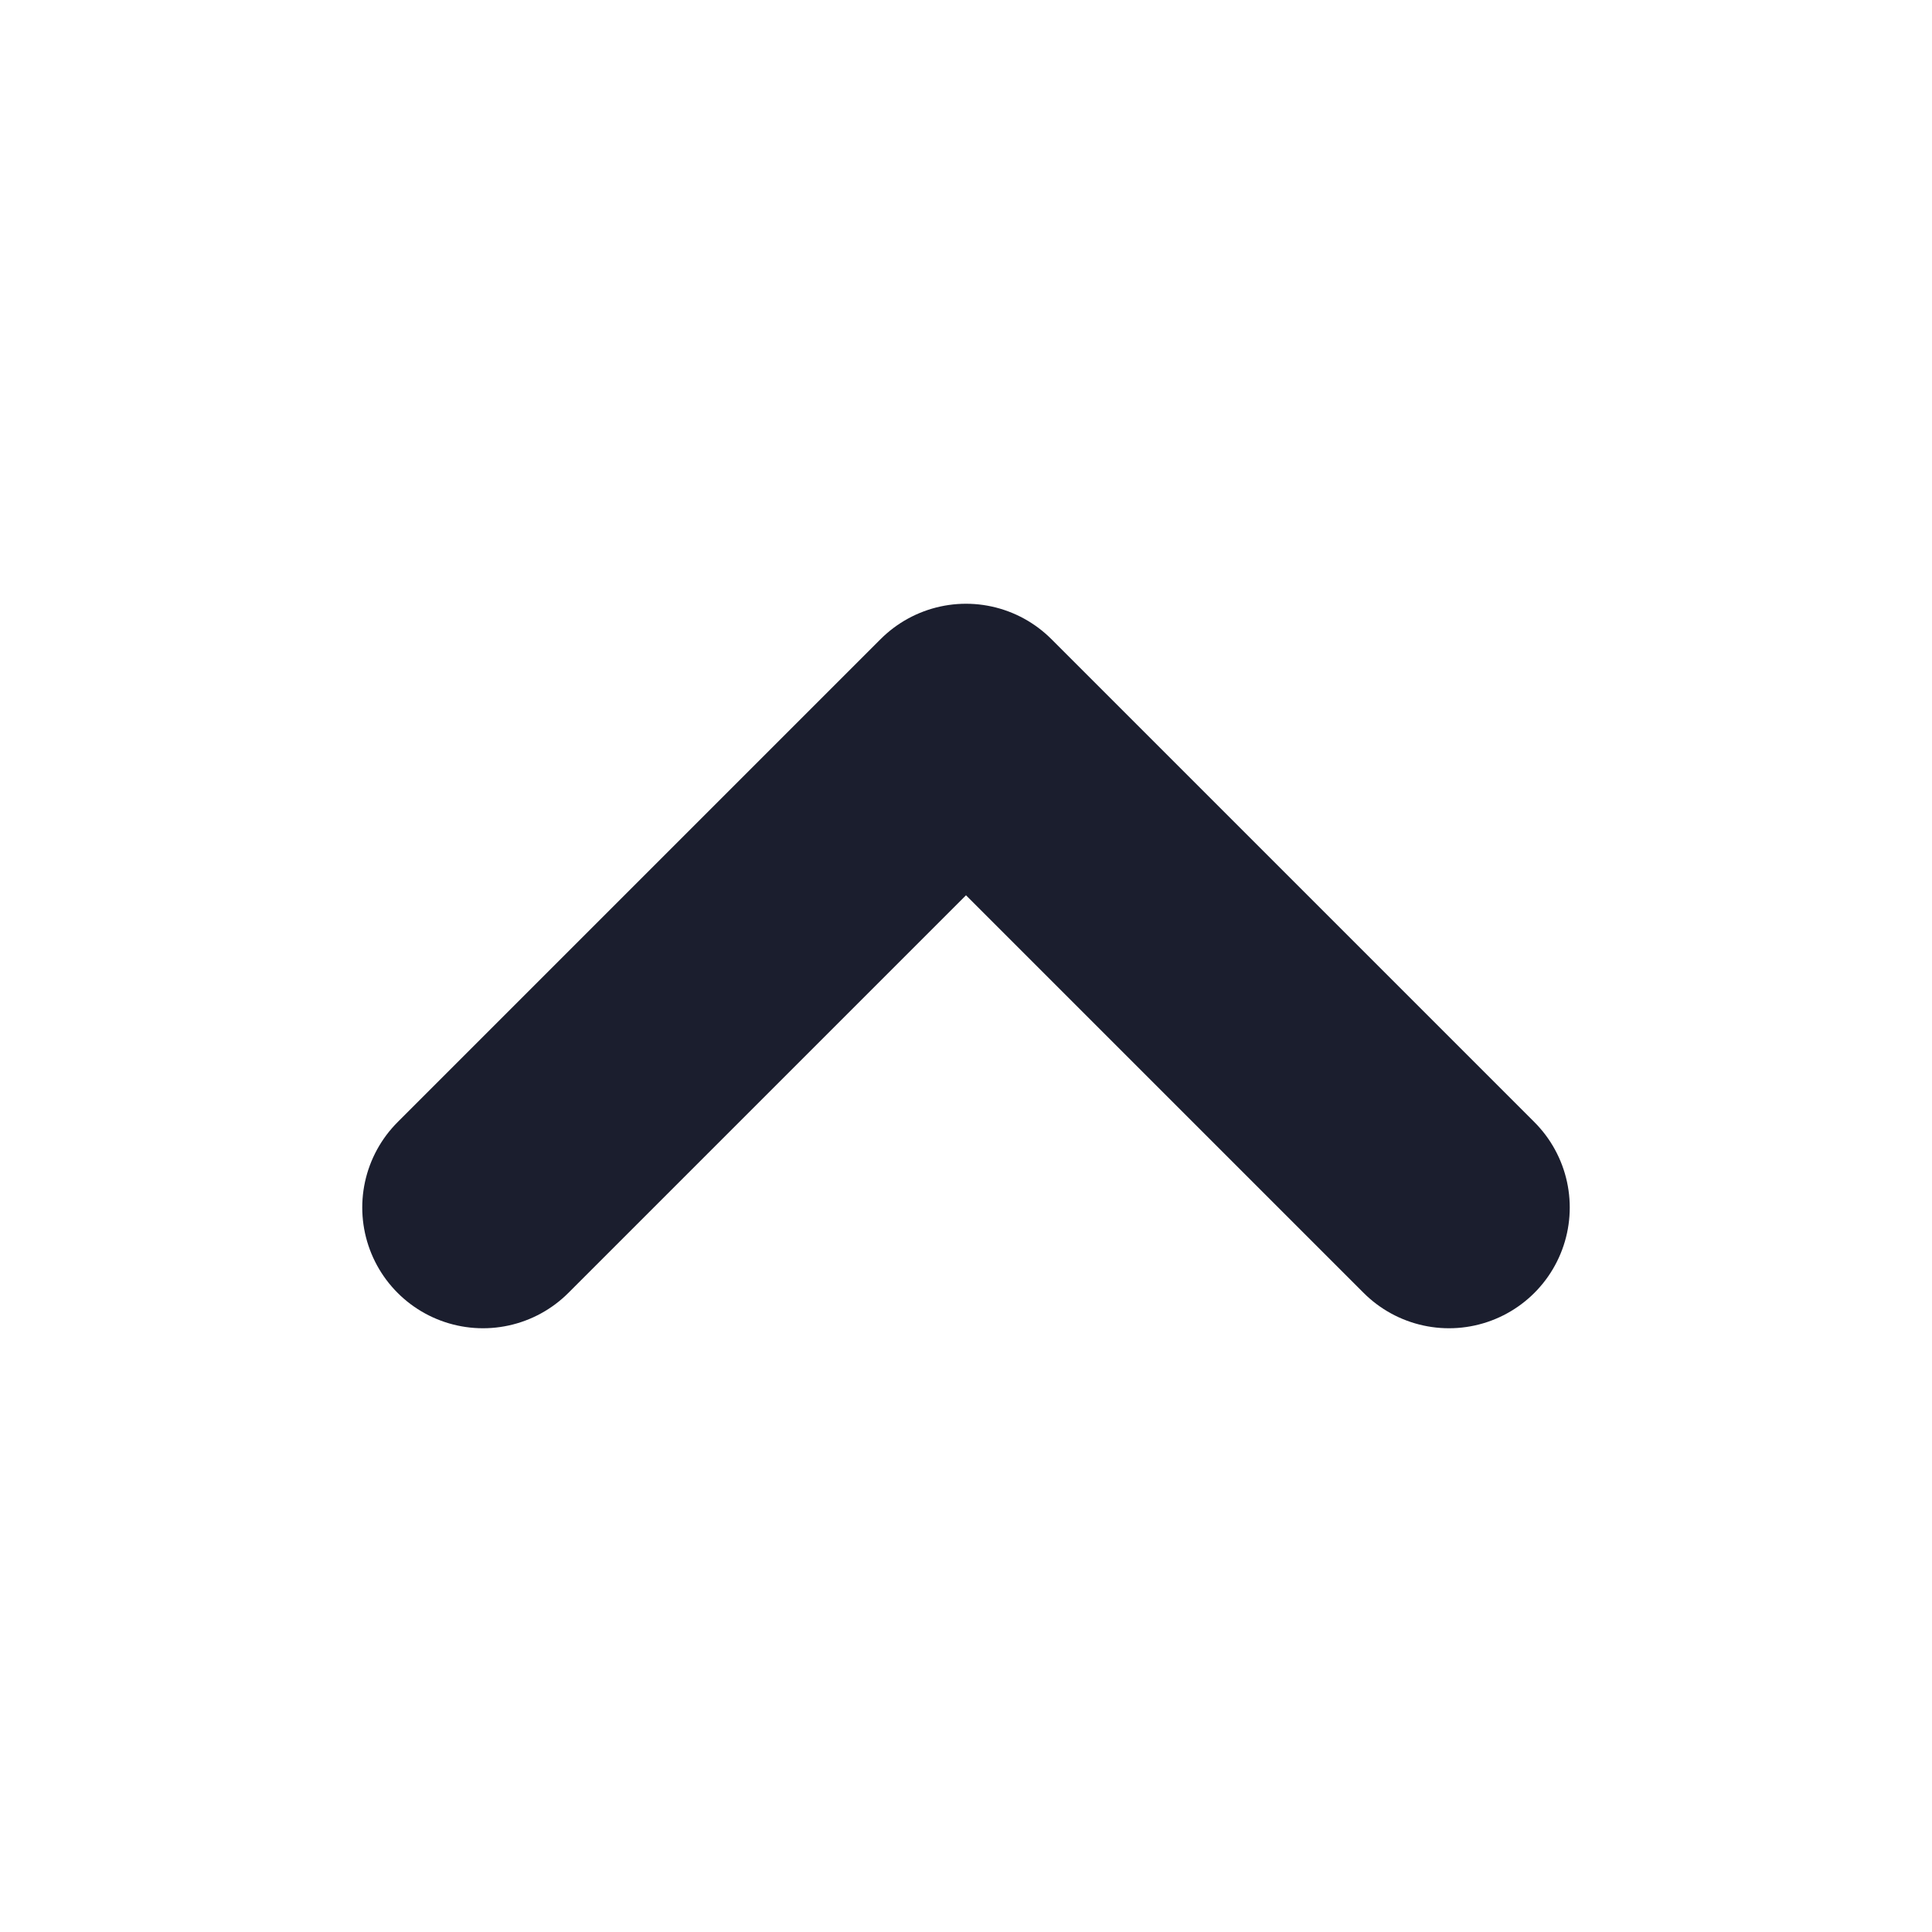
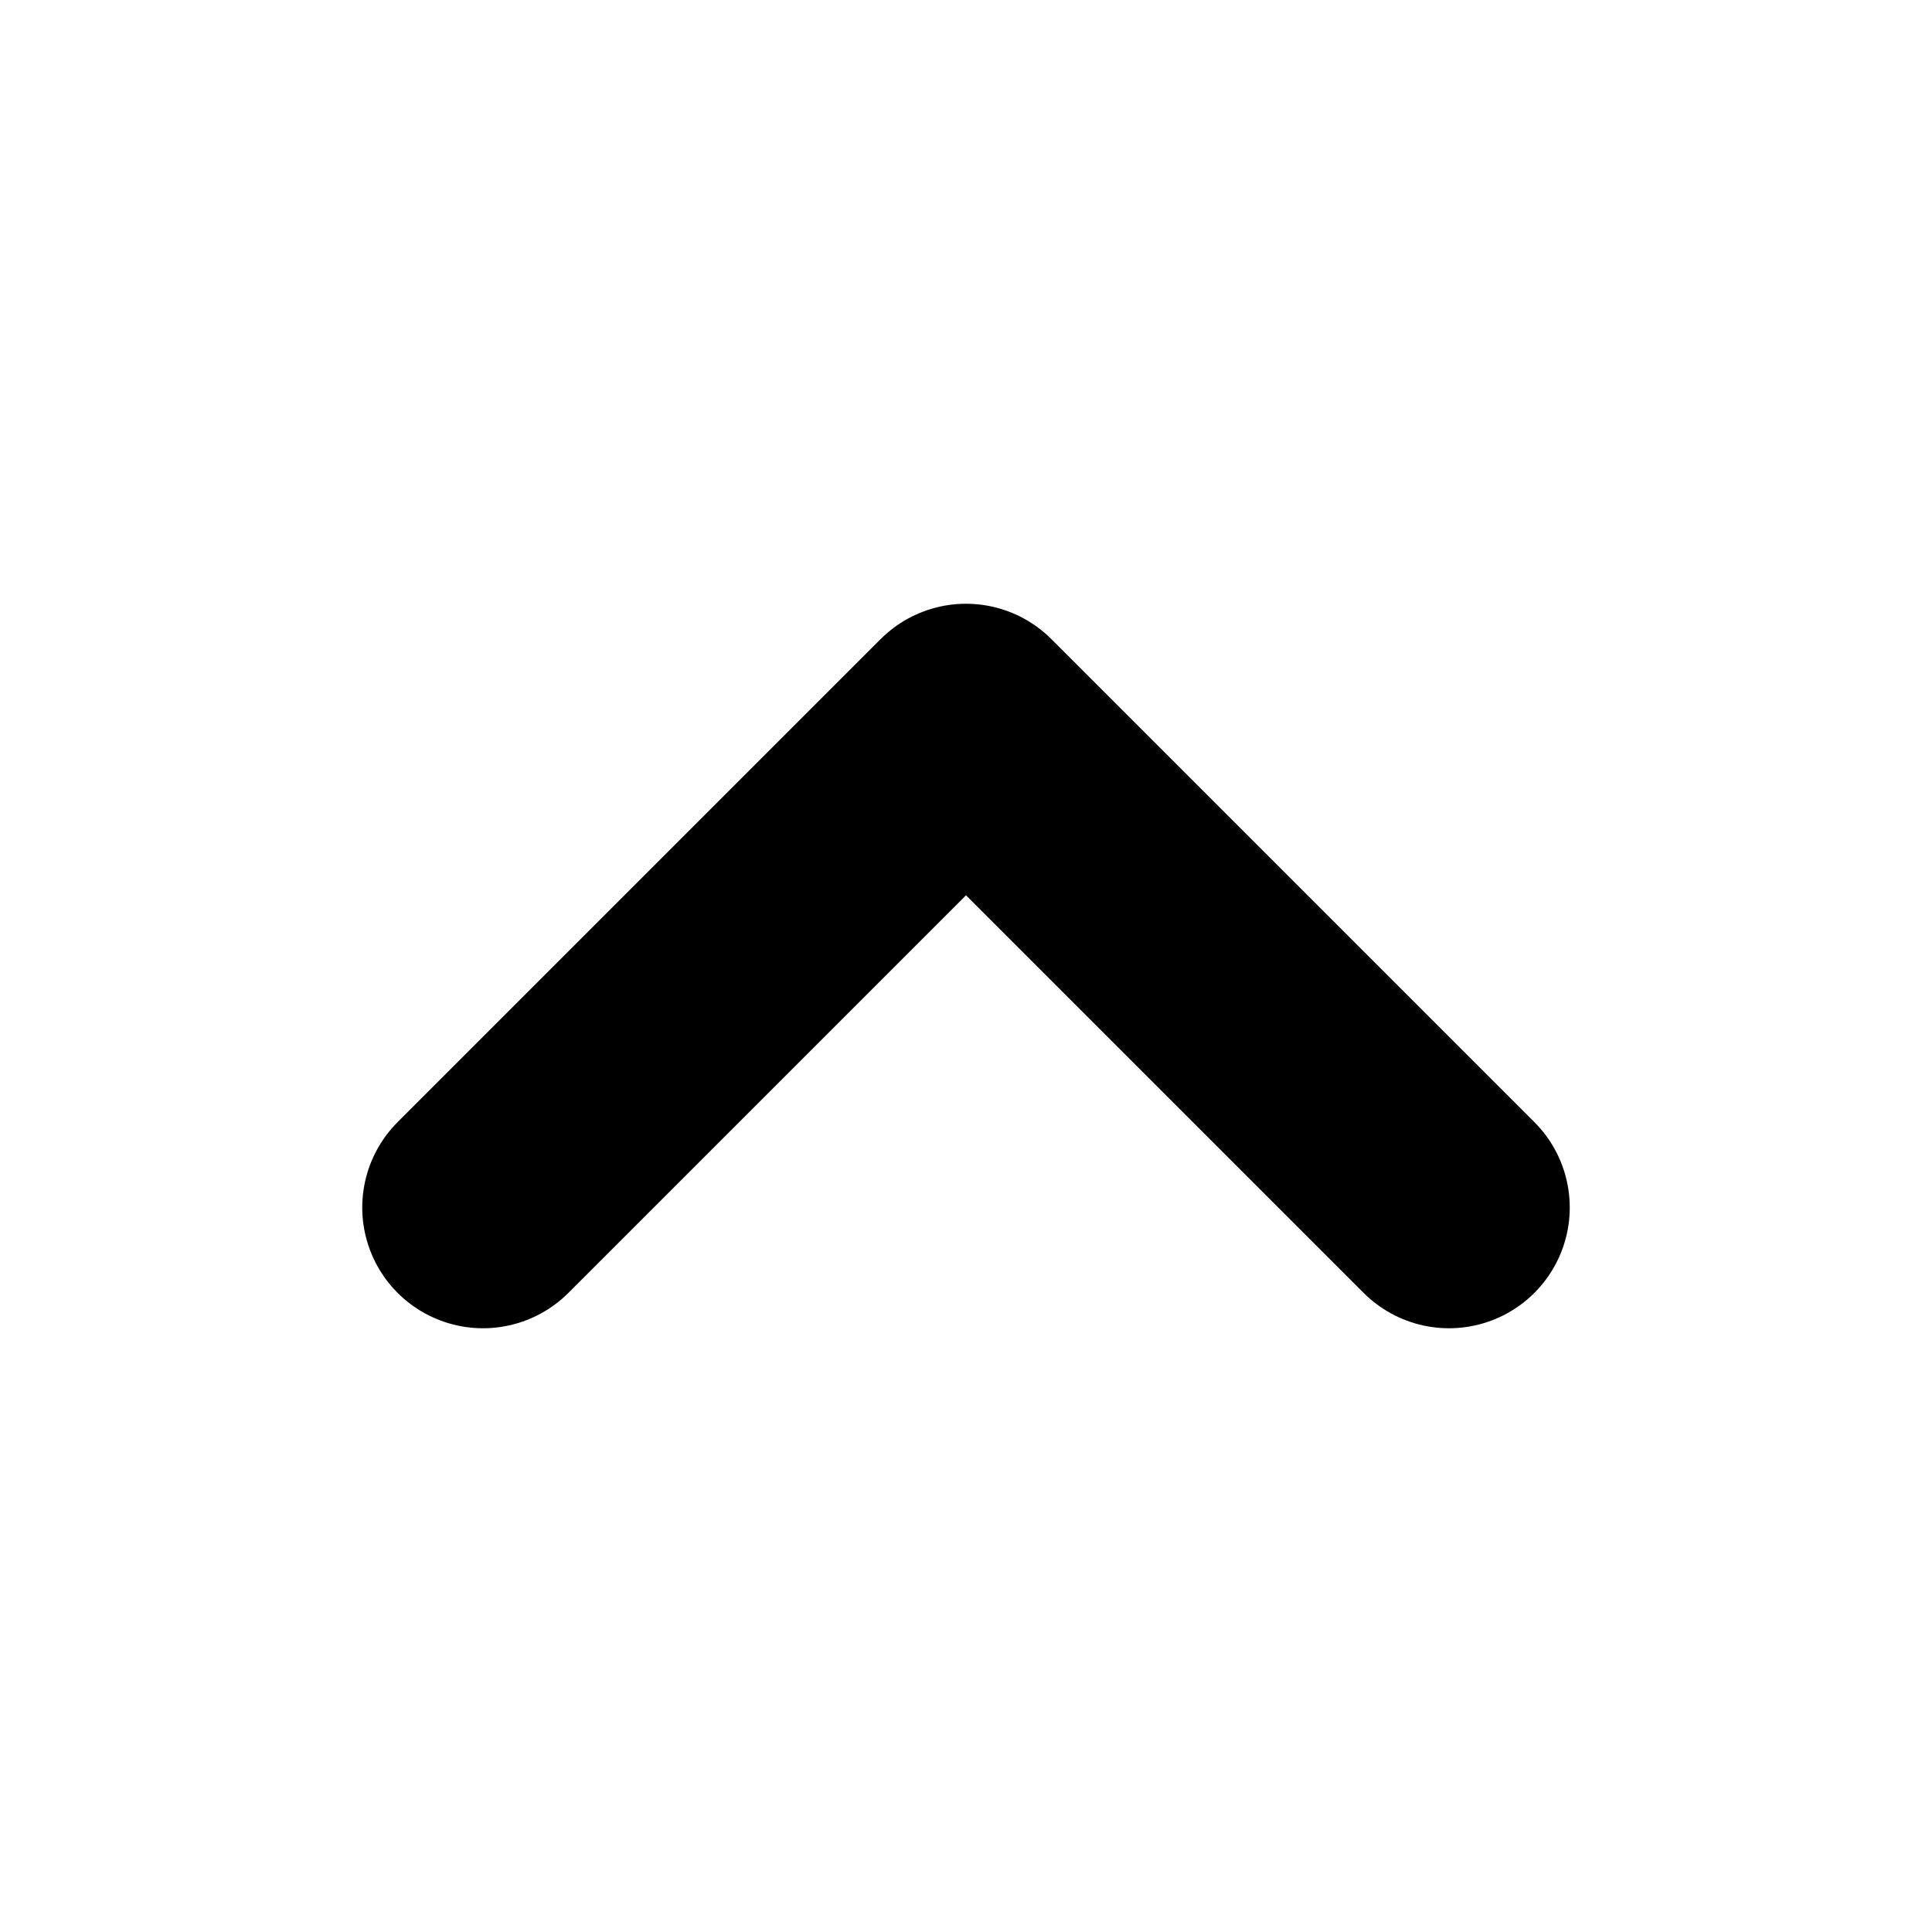
<svg xmlns="http://www.w3.org/2000/svg" width="16" height="16" viewBox="0 0 16 16" fill="none">
-   <path d="M12 10L8 6L4 10" stroke="#1B1E2E" class="icon-dark" stroke-width="2" stroke-linecap="round" stroke-linejoin="round" />
+   <path d="M12 10L8 6L4 10" stroke="currentColor" class="icon-dark" stroke-width="2" stroke-linecap="round" stroke-linejoin="round" />
</svg>
